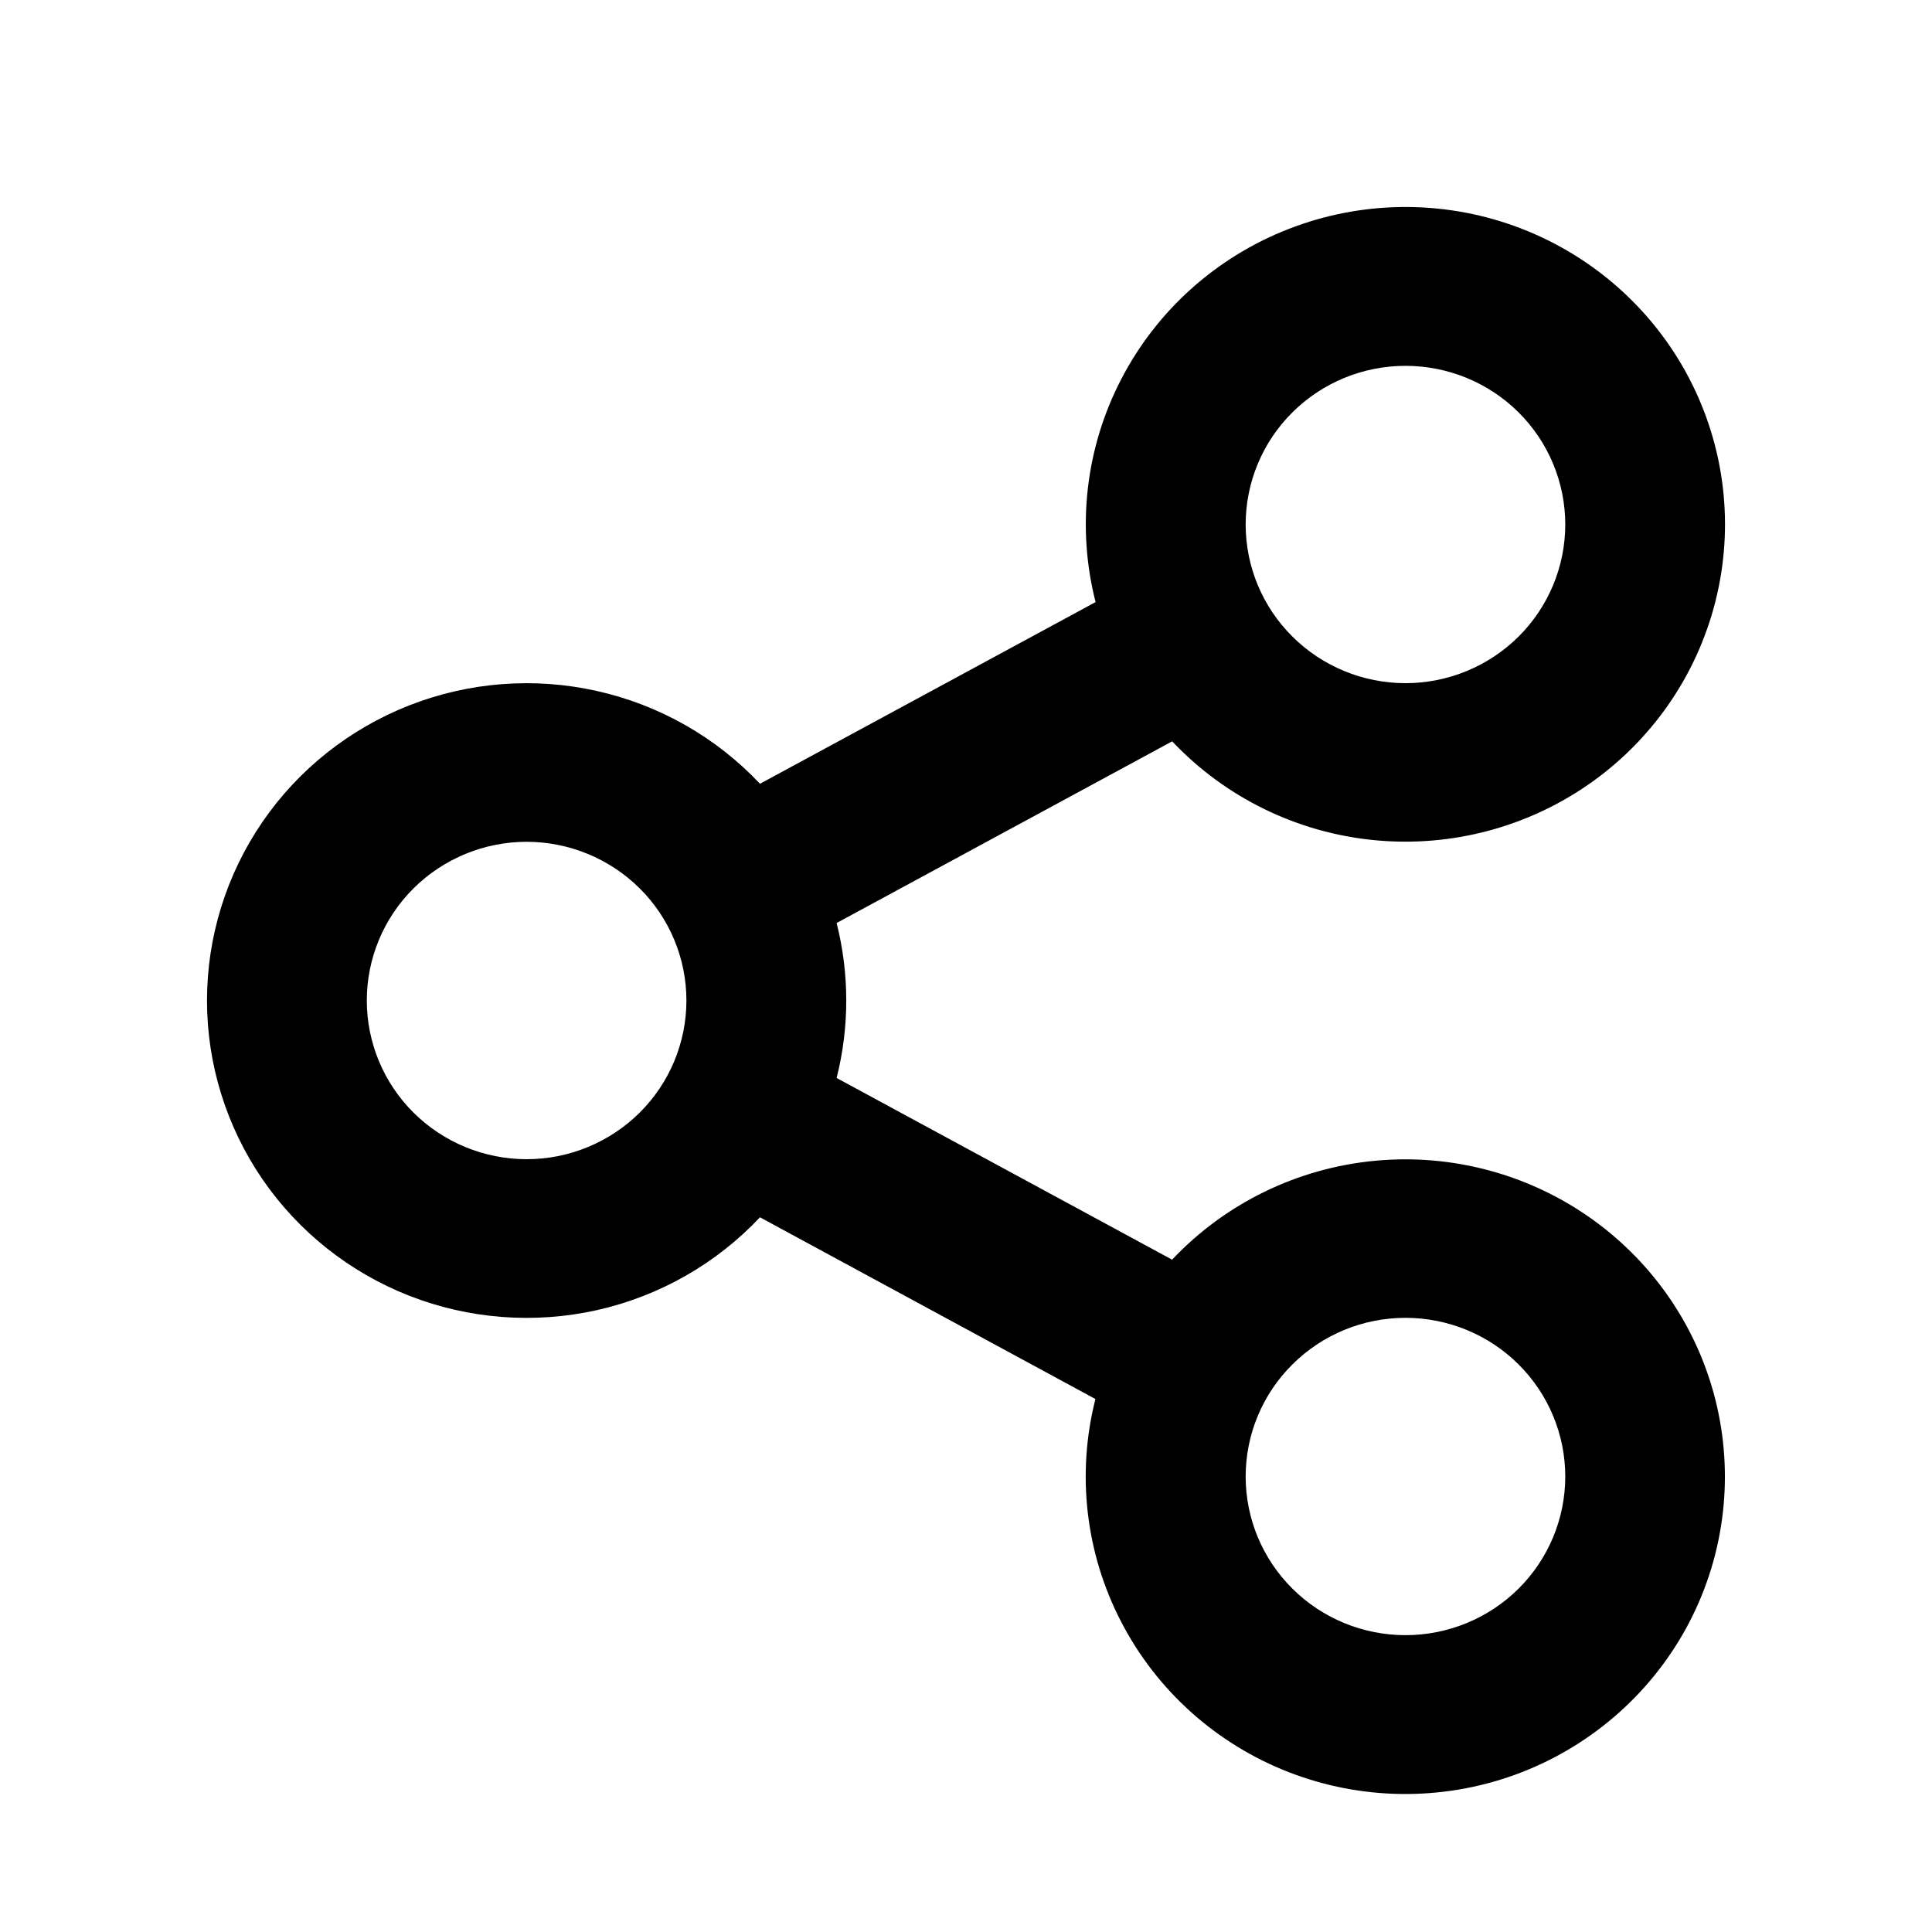
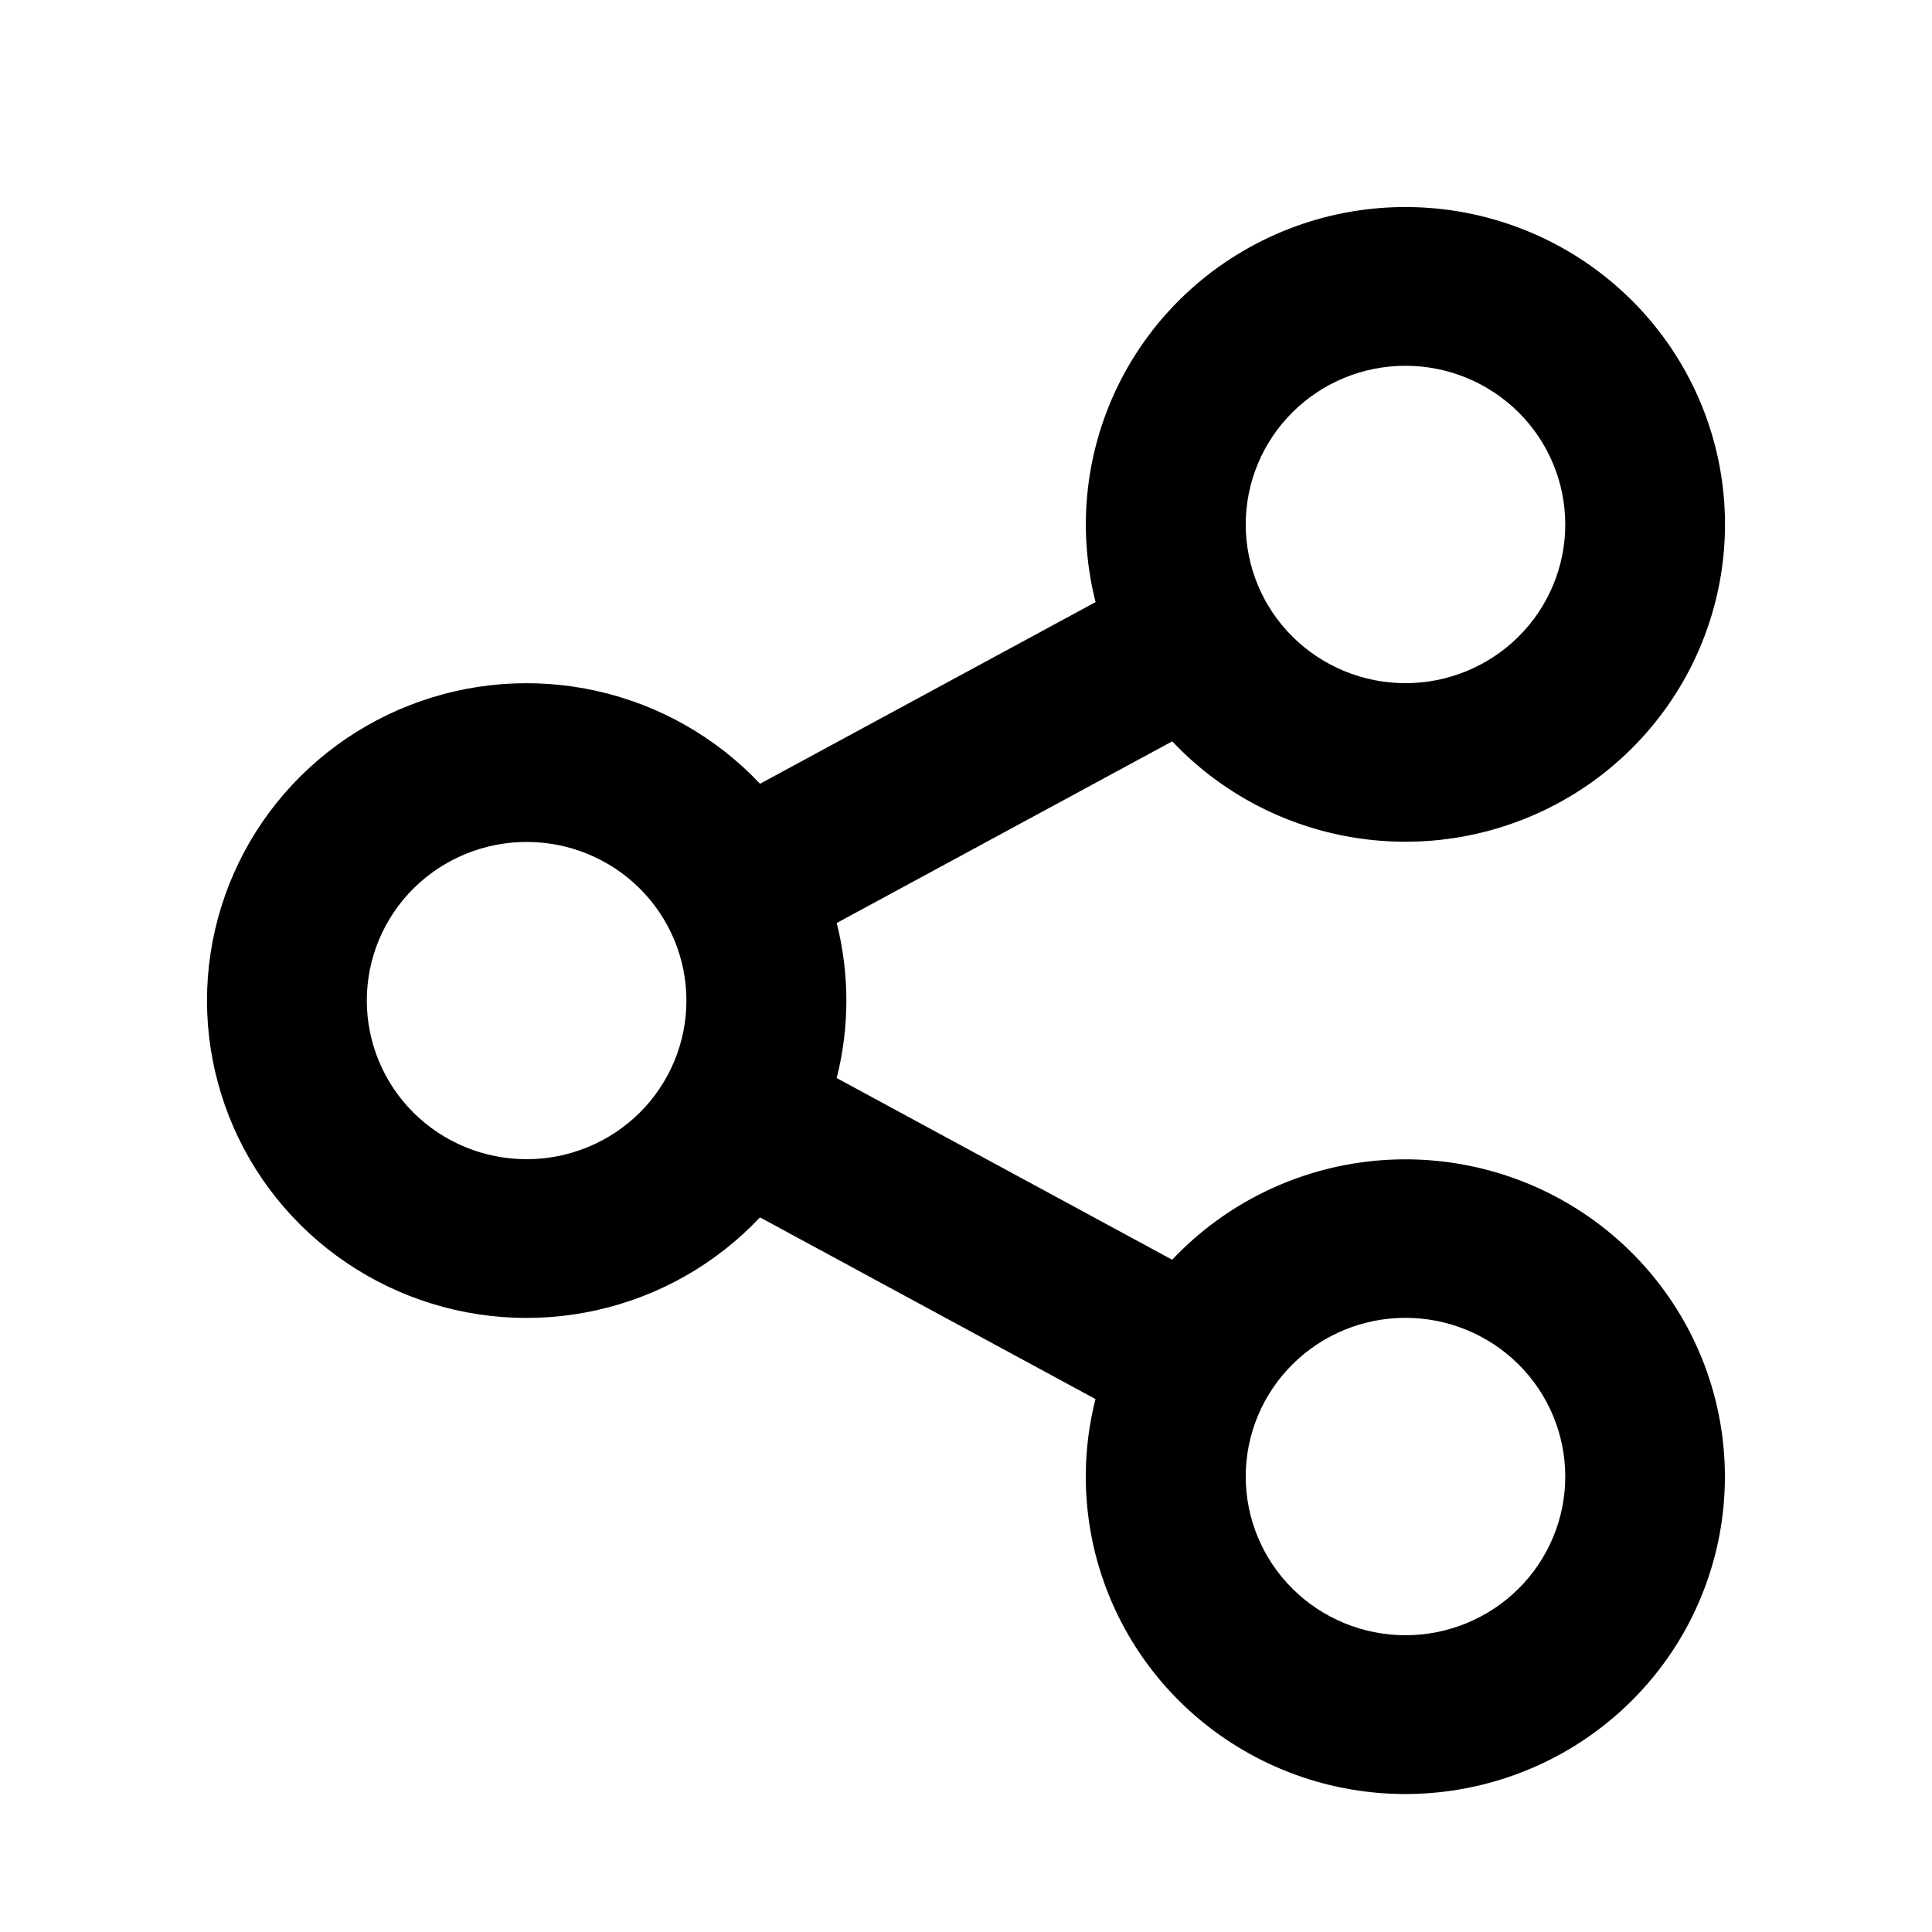
- <svg xmlns="http://www.w3.org/2000/svg" width="28" height="28" viewBox="0 0 28 28" fill="current">
-   <path d="M15.876 20.276L11.014 17.642C10.38 18.316 9.555 18.785 8.649 18.988C7.742 19.19 6.795 19.117 5.931 18.779C5.067 18.44 4.325 17.851 3.802 17.088C3.28 16.325 3 15.423 3 14.501C3 13.578 3.28 12.677 3.802 11.914C4.325 11.151 5.067 10.562 5.931 10.223C6.795 9.884 7.742 9.811 8.649 10.014C9.555 10.216 10.38 10.685 11.014 11.359L15.878 8.726C15.601 7.64 15.733 6.492 16.249 5.497C16.764 4.501 17.628 3.726 18.677 3.318C19.727 2.909 20.89 2.894 21.95 3.276C23.009 3.659 23.892 4.411 24.433 5.394C24.973 6.376 25.135 7.521 24.886 8.612C24.638 9.704 23.997 10.669 23.084 11.325C22.17 11.981 21.047 12.284 19.925 12.177C18.803 12.07 17.759 11.56 16.988 10.744L12.125 13.377C12.311 14.114 12.311 14.886 12.125 15.623L16.987 18.256C17.758 17.439 18.802 16.93 19.924 16.823C21.046 16.716 22.169 17.019 23.082 17.675C23.996 18.331 24.637 19.296 24.885 20.387C25.133 21.48 24.972 22.624 24.432 23.606C23.891 24.588 23.008 25.341 21.949 25.724C20.889 26.106 19.725 26.091 18.676 25.683C17.626 25.274 16.763 24.499 16.248 23.503C15.732 22.508 15.6 21.36 15.876 20.274V20.276ZM7.632 16.8C8.246 16.8 8.835 16.557 9.27 16.126C9.704 15.695 9.948 15.11 9.948 14.5C9.948 13.89 9.704 13.305 9.27 12.874C8.835 12.443 8.246 12.2 7.632 12.2C7.018 12.2 6.429 12.443 5.994 12.874C5.56 13.305 5.316 13.89 5.316 14.5C5.316 15.11 5.56 15.695 5.994 16.126C6.429 16.557 7.018 16.8 7.632 16.8ZM20.369 9.901C20.983 9.901 21.573 9.658 22.007 9.227C22.441 8.796 22.685 8.211 22.685 7.601C22.685 6.991 22.441 6.406 22.007 5.975C21.573 5.544 20.983 5.302 20.369 5.302C19.755 5.302 19.166 5.544 18.732 5.975C18.297 6.406 18.053 6.991 18.053 7.601C18.053 8.211 18.297 8.796 18.732 9.227C19.166 9.658 19.755 9.901 20.369 9.901ZM20.369 23.698C20.983 23.698 21.573 23.456 22.007 23.025C22.441 22.594 22.685 22.009 22.685 21.399C22.685 20.789 22.441 20.204 22.007 19.773C21.573 19.341 20.983 19.099 20.369 19.099C19.755 19.099 19.166 19.341 18.732 19.773C18.297 20.204 18.053 20.789 18.053 21.399C18.053 22.009 18.297 22.594 18.732 23.025C19.166 23.456 19.755 23.698 20.369 23.698Z" fill="current" />
+ <svg xmlns="http://www.w3.org/2000/svg" width="28" height="28" fill="current">
+   <path d="m15.876 20.276-4.862-2.633c-.635.674-1.459 1.143-2.366 1.345-.907.203-1.854.13-2.718-.209-.864-.339-1.606-.928-2.129-1.691C3.28 16.325 3 15.423 3 14.501c0-.923.28-1.824.802-2.587.523-.763 1.264-1.352 2.129-1.691.864-.339 1.811-.412 2.718-.209.907.203 1.731.671 2.366 1.345l4.863-2.633c-.276-1.085-.144-2.233.371-3.229.515-.996 1.379-1.77 2.428-2.179 1.05-.409 2.213-.423 3.273-.041s1.942 1.135 2.483 2.117c.54.982.702 2.127.453 3.219-.248 1.092-.889 2.056-1.802 2.713-.913.656-2.036.959-3.158.852-1.122-.107-2.167-.617-2.937-1.434l-4.863 2.633c.187.738.187 1.509 0 2.247l4.862 2.633c.771-.817 1.815-1.327 2.937-1.434 1.122-.107 2.245.196 3.158.852.913.656 1.554 1.621 1.802 2.713.248 1.092.087 2.236-.453 3.219-.541.982-1.423 1.735-2.483 2.117-1.06.382-2.223.368-3.273-.041-1.05-.409-1.913-1.184-2.428-2.179-.515-.996-.647-2.144-.371-3.229v.001Zm-8.244-3.476c.614 0 1.203-.242 1.638-.673.434-.431.678-1.016.678-1.626 0-.61-.244-1.195-.678-1.626-.434-.431-1.023-.673-1.638-.673-.614 0-1.203.242-1.638.673-.434.431-.678 1.016-.678 1.626 0 .61.244 1.195.678 1.626.434.431 1.023.673 1.638.673ZM20.369 9.901c.614 0 1.203-.242 1.638-.674.434-.431.678-1.016.678-1.626 0-.61-.244-1.195-.678-1.626-.434-.431-1.023-.674-1.638-.674-.614 0-1.203.242-1.637.674-.434.431-.678 1.016-.678 1.626 0 .61.244 1.195.678 1.626.434.431 1.023.674 1.637.674Zm0 13.798c.614 0 1.203-.242 1.638-.674.434-.431.678-1.016.678-1.626 0-.61-.244-1.195-.678-1.626-.434-.431-1.023-.674-1.638-.674-.614 0-1.203.242-1.637.674-.434.431-.678 1.016-.678 1.626 0 .61.244 1.195.678 1.626.434.431 1.023.674 1.637.674Z" />
</svg>
